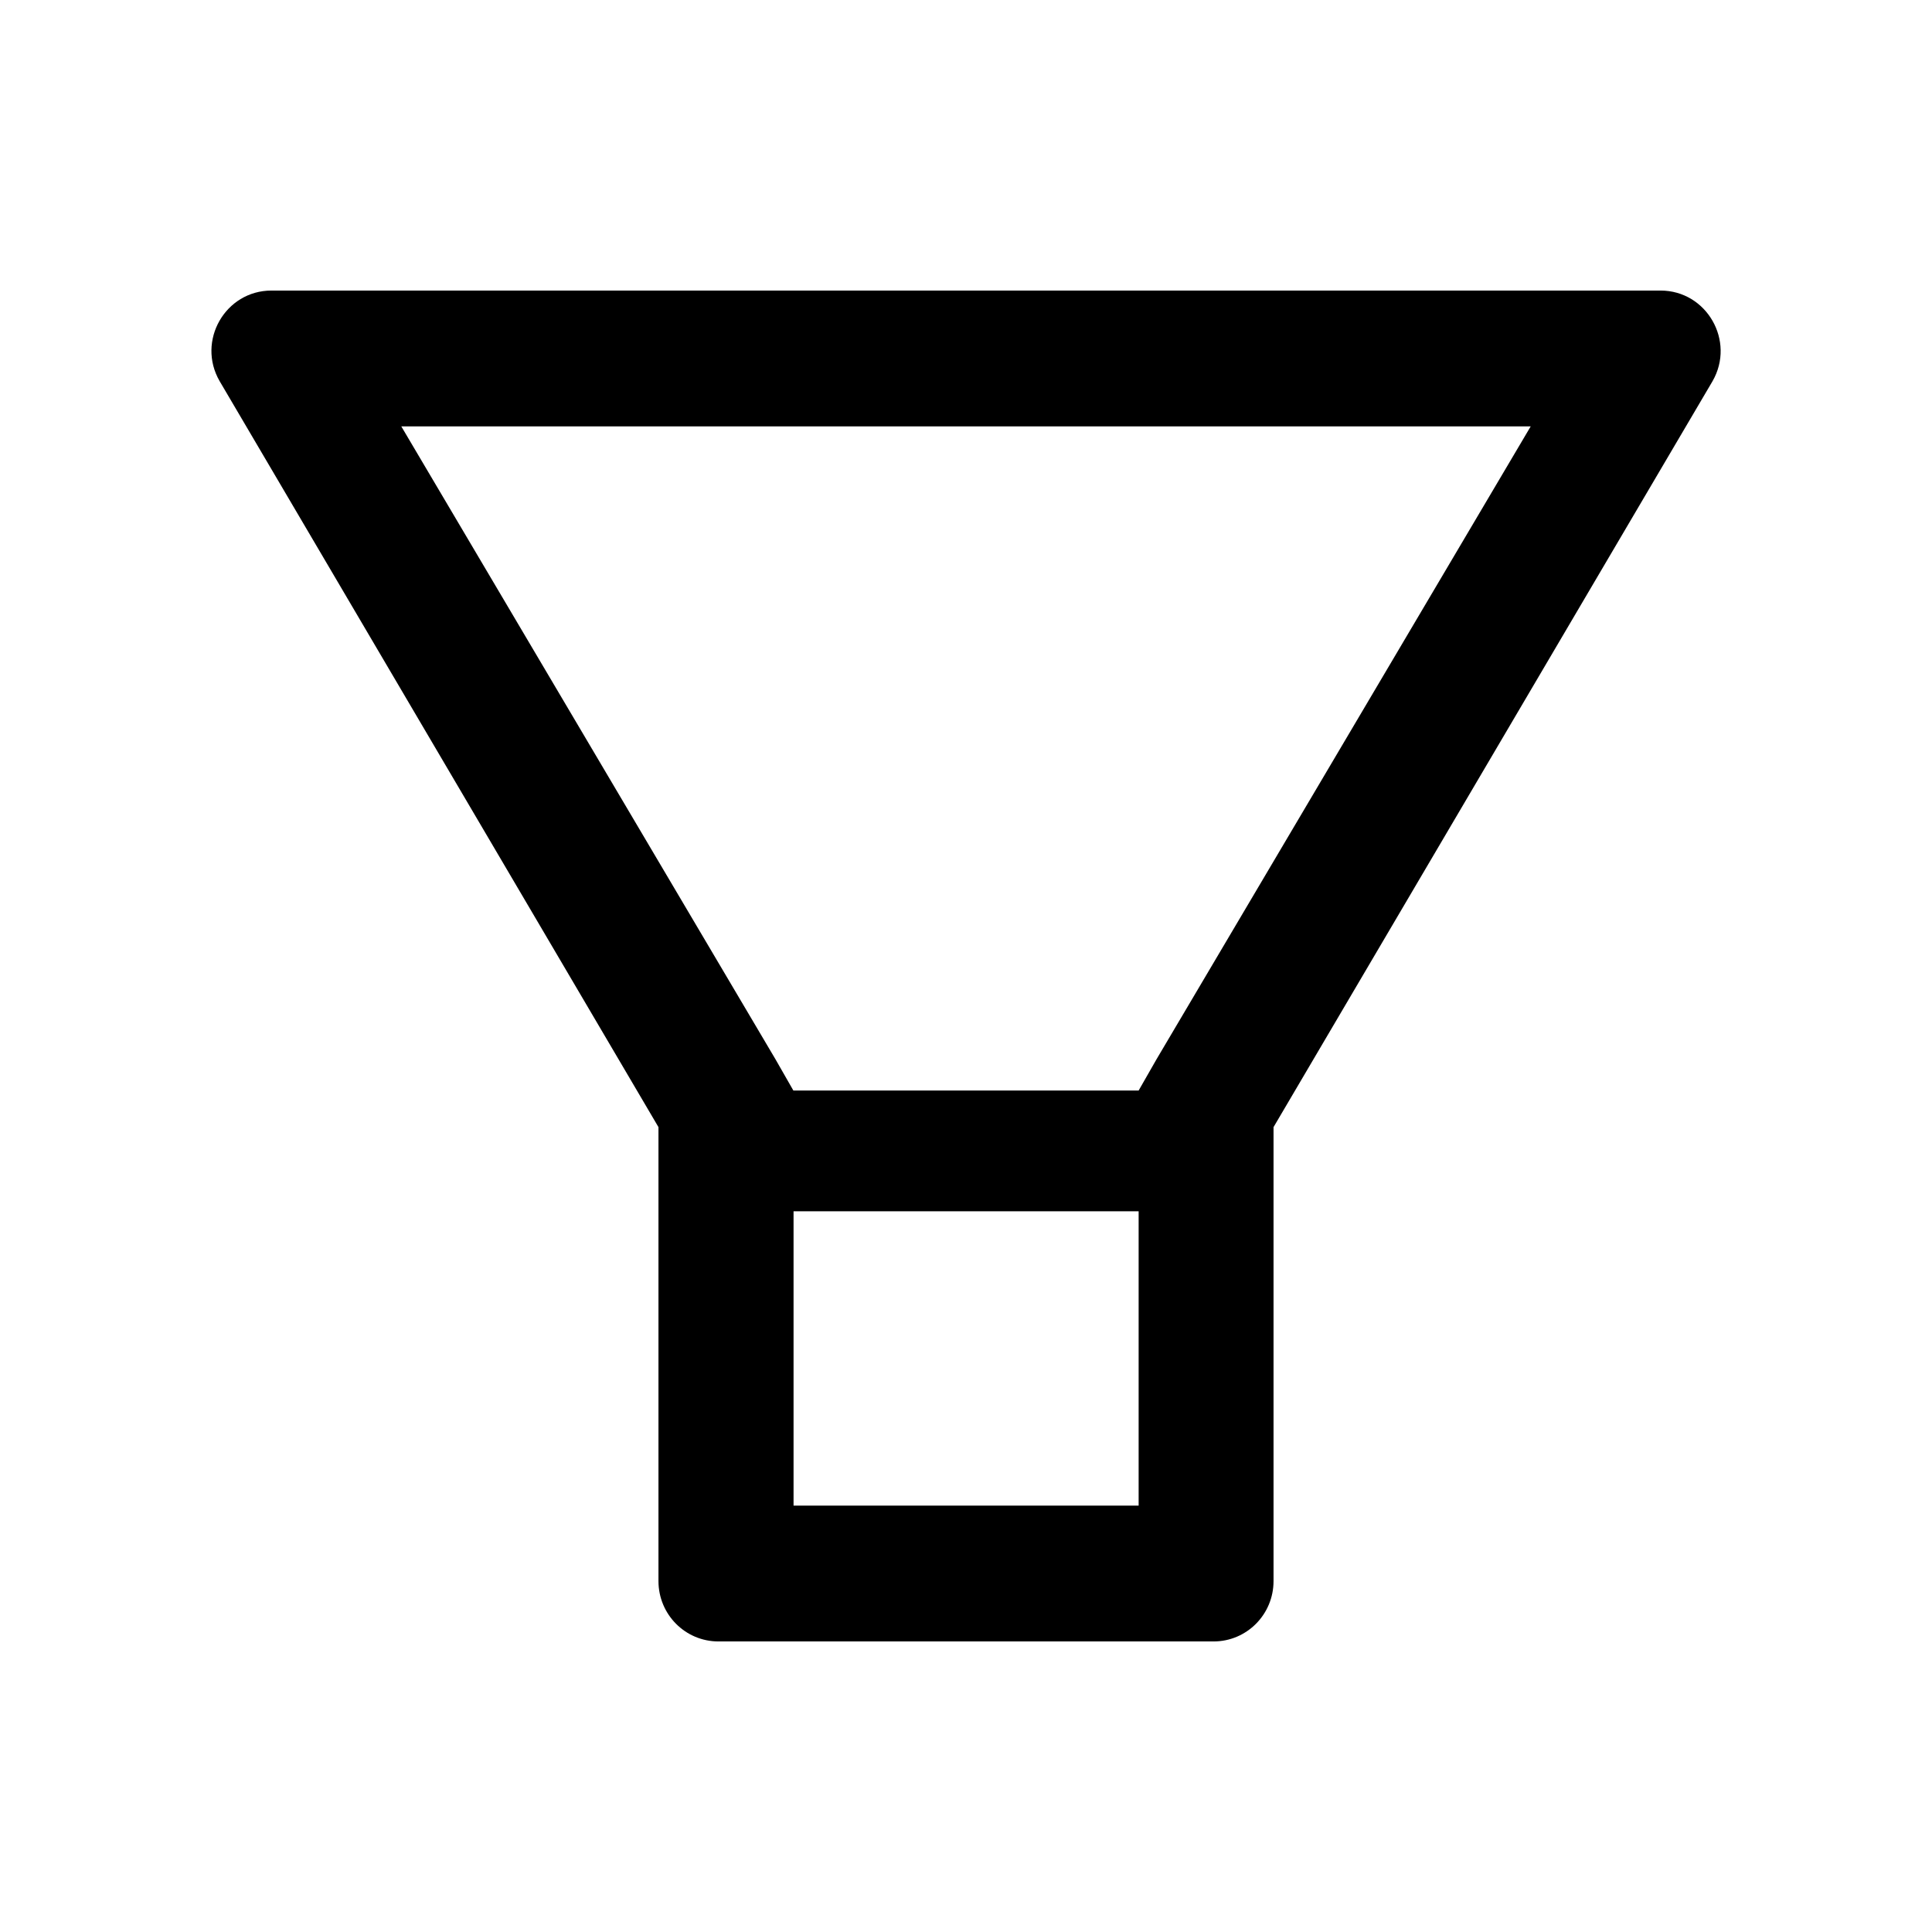
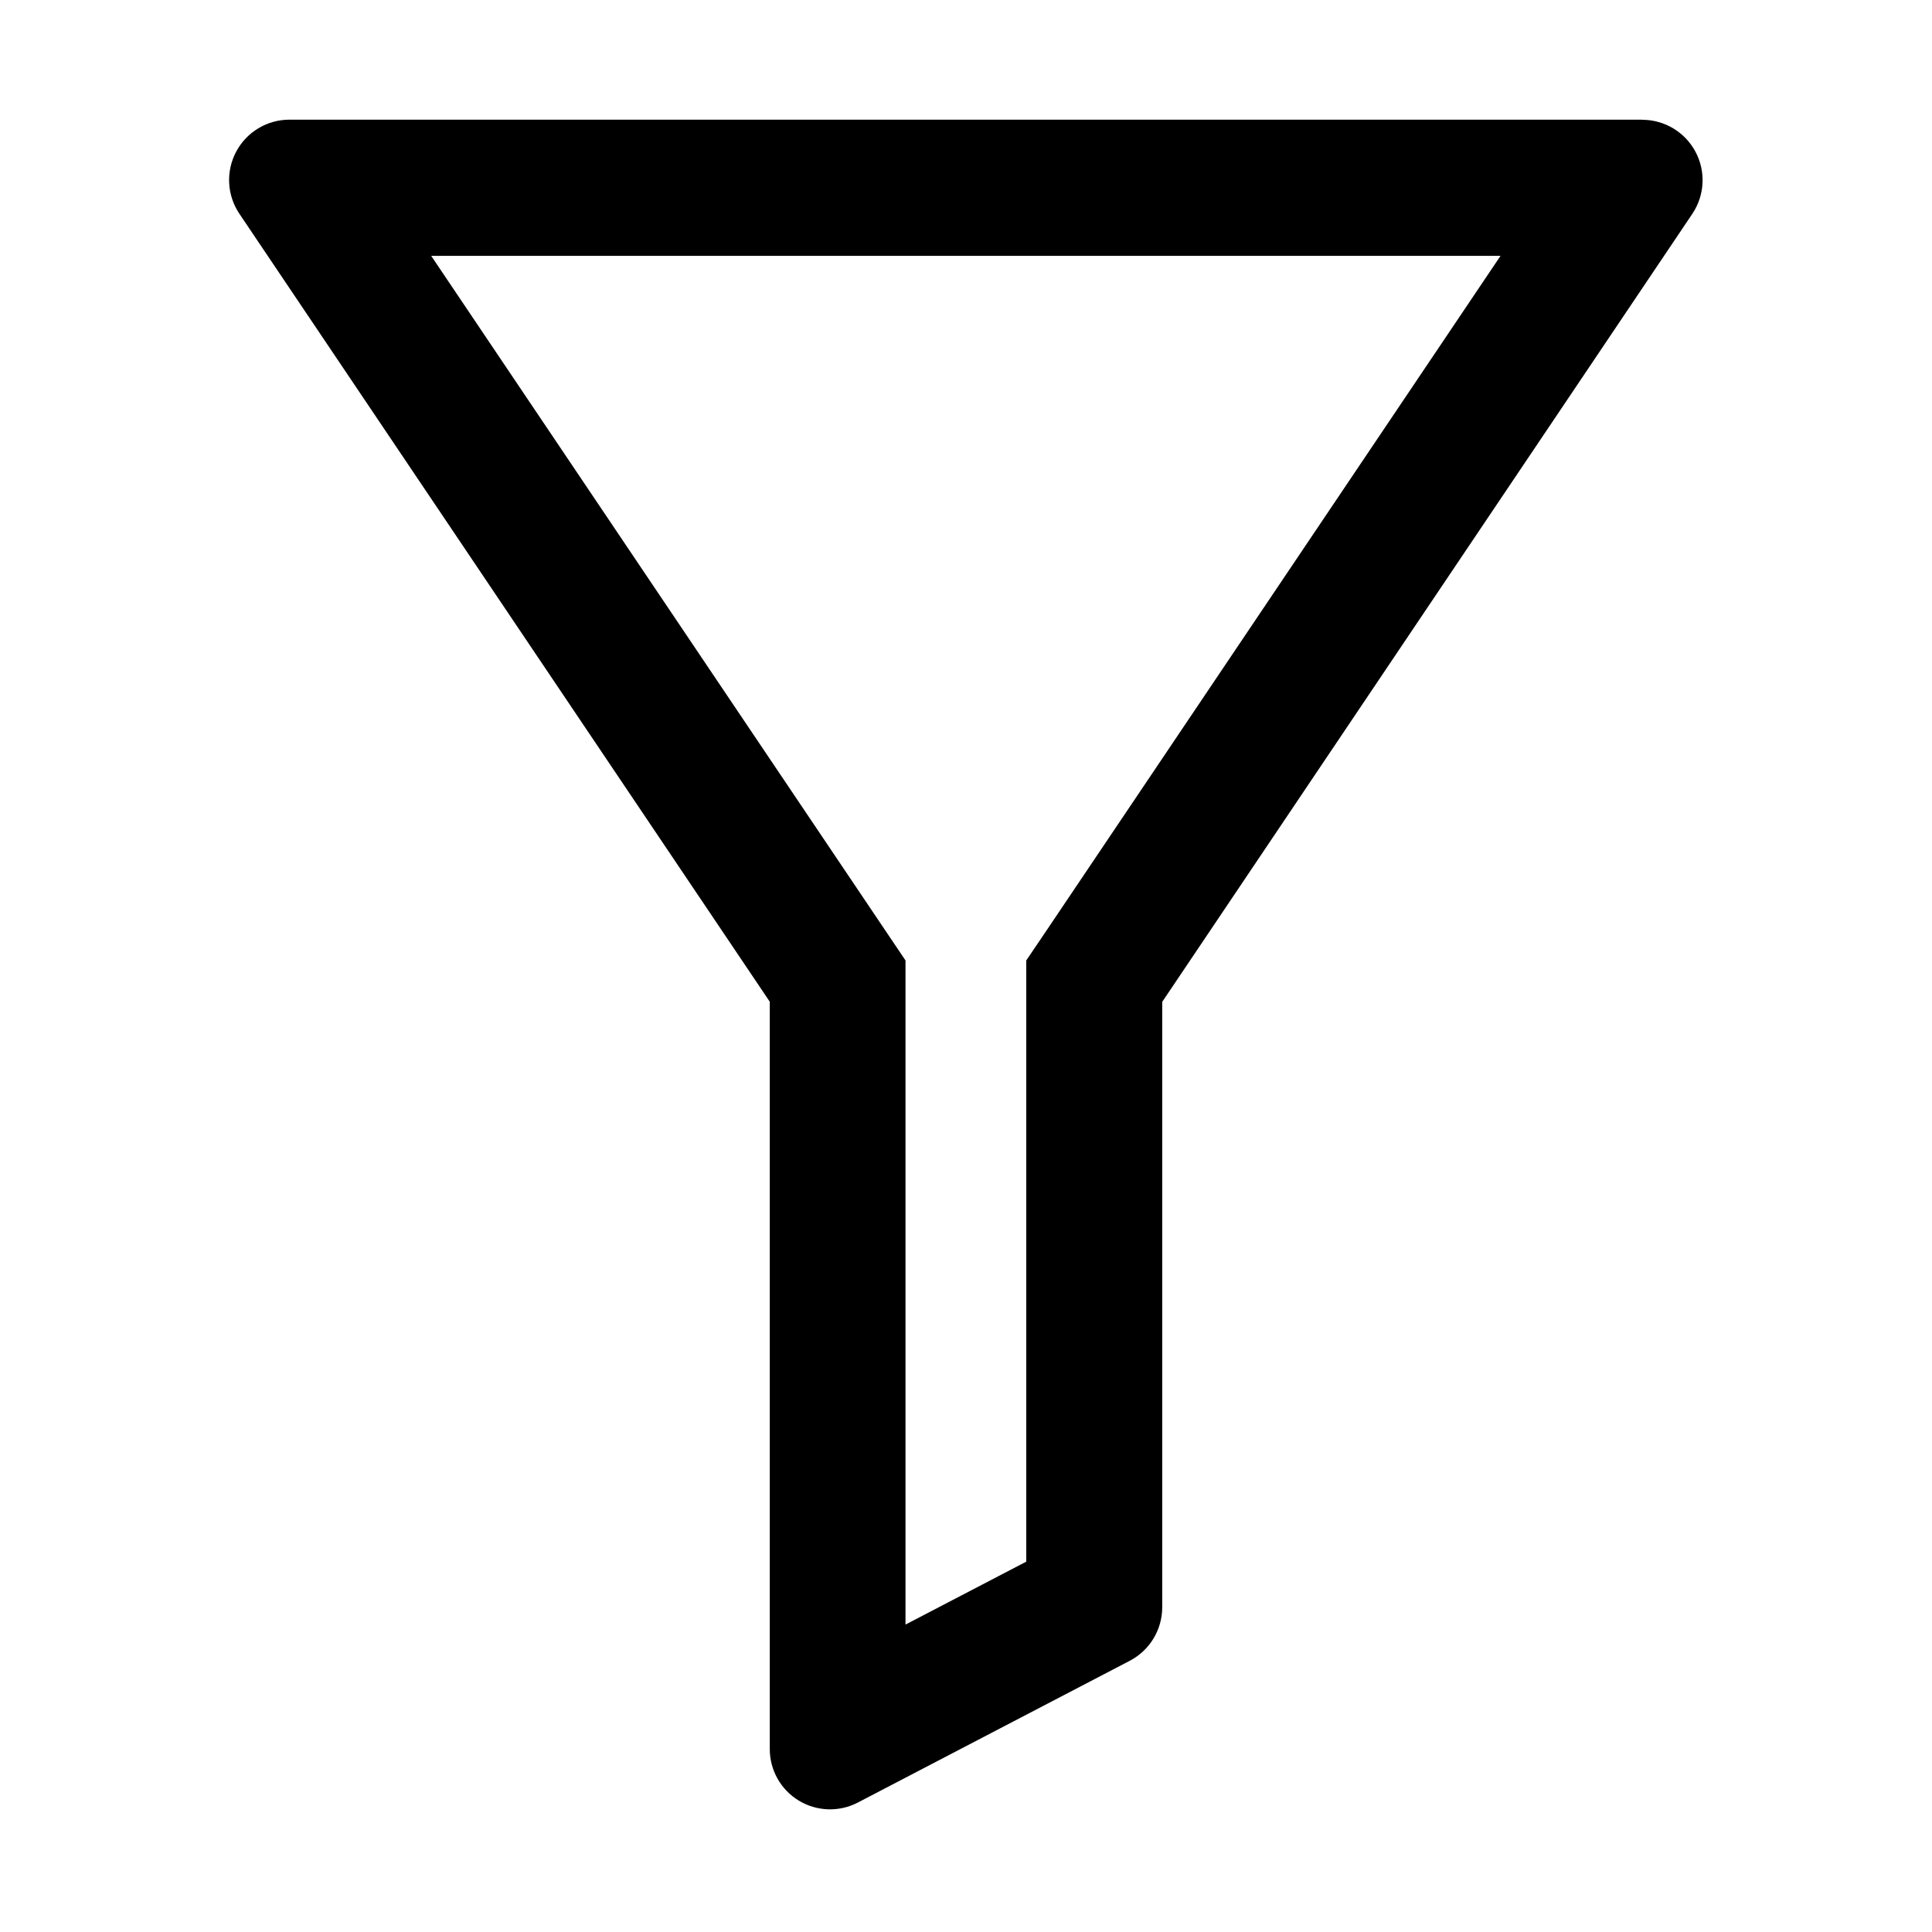
- <svg xmlns="http://www.w3.org/2000/svg" class="icon" viewBox="0 0 1024 1024">
-   <path d="M880.1 154H143.9c-24.5 0-39.8 26.7-27.5 48L349 597.4V838c0 17.7 14.2 32 31.8 32h262.4c17.6 0 31.8-14.3 31.8-32V597.4L907.7 202c12.2-21.3-3.1-48-27.6-48zM603.4 798H420.6V642h182.9v156zm9.6-236.6l-9.5 16.6h-183l-9.5-16.6L212.7 226h598.6L613 561.4z" />
+ <svg xmlns="http://www.w3.org/2000/svg" t="1672832104167" class="icon" viewBox="0 0 1024 1024" version="1.1" p-id="1211" width="200" height="200">
+   <path d="M795.392 135.488L556.224 490.88l-12.288 18.176v318.656l-64 33.344v-352l-12.288-18.24-239.104-355.2h566.72M870.464 63.424H153.472a32 32 0 0 0-26.56 49.92l281.088 417.6v395.968a31.936 31.936 0 0 0 46.784 28.416l144-75.072a32 32 0 0 0 17.216-28.416V531.008l280.96-417.664a32 32 0 0 0-26.496-49.856z" p-id="1212" />
</svg>
